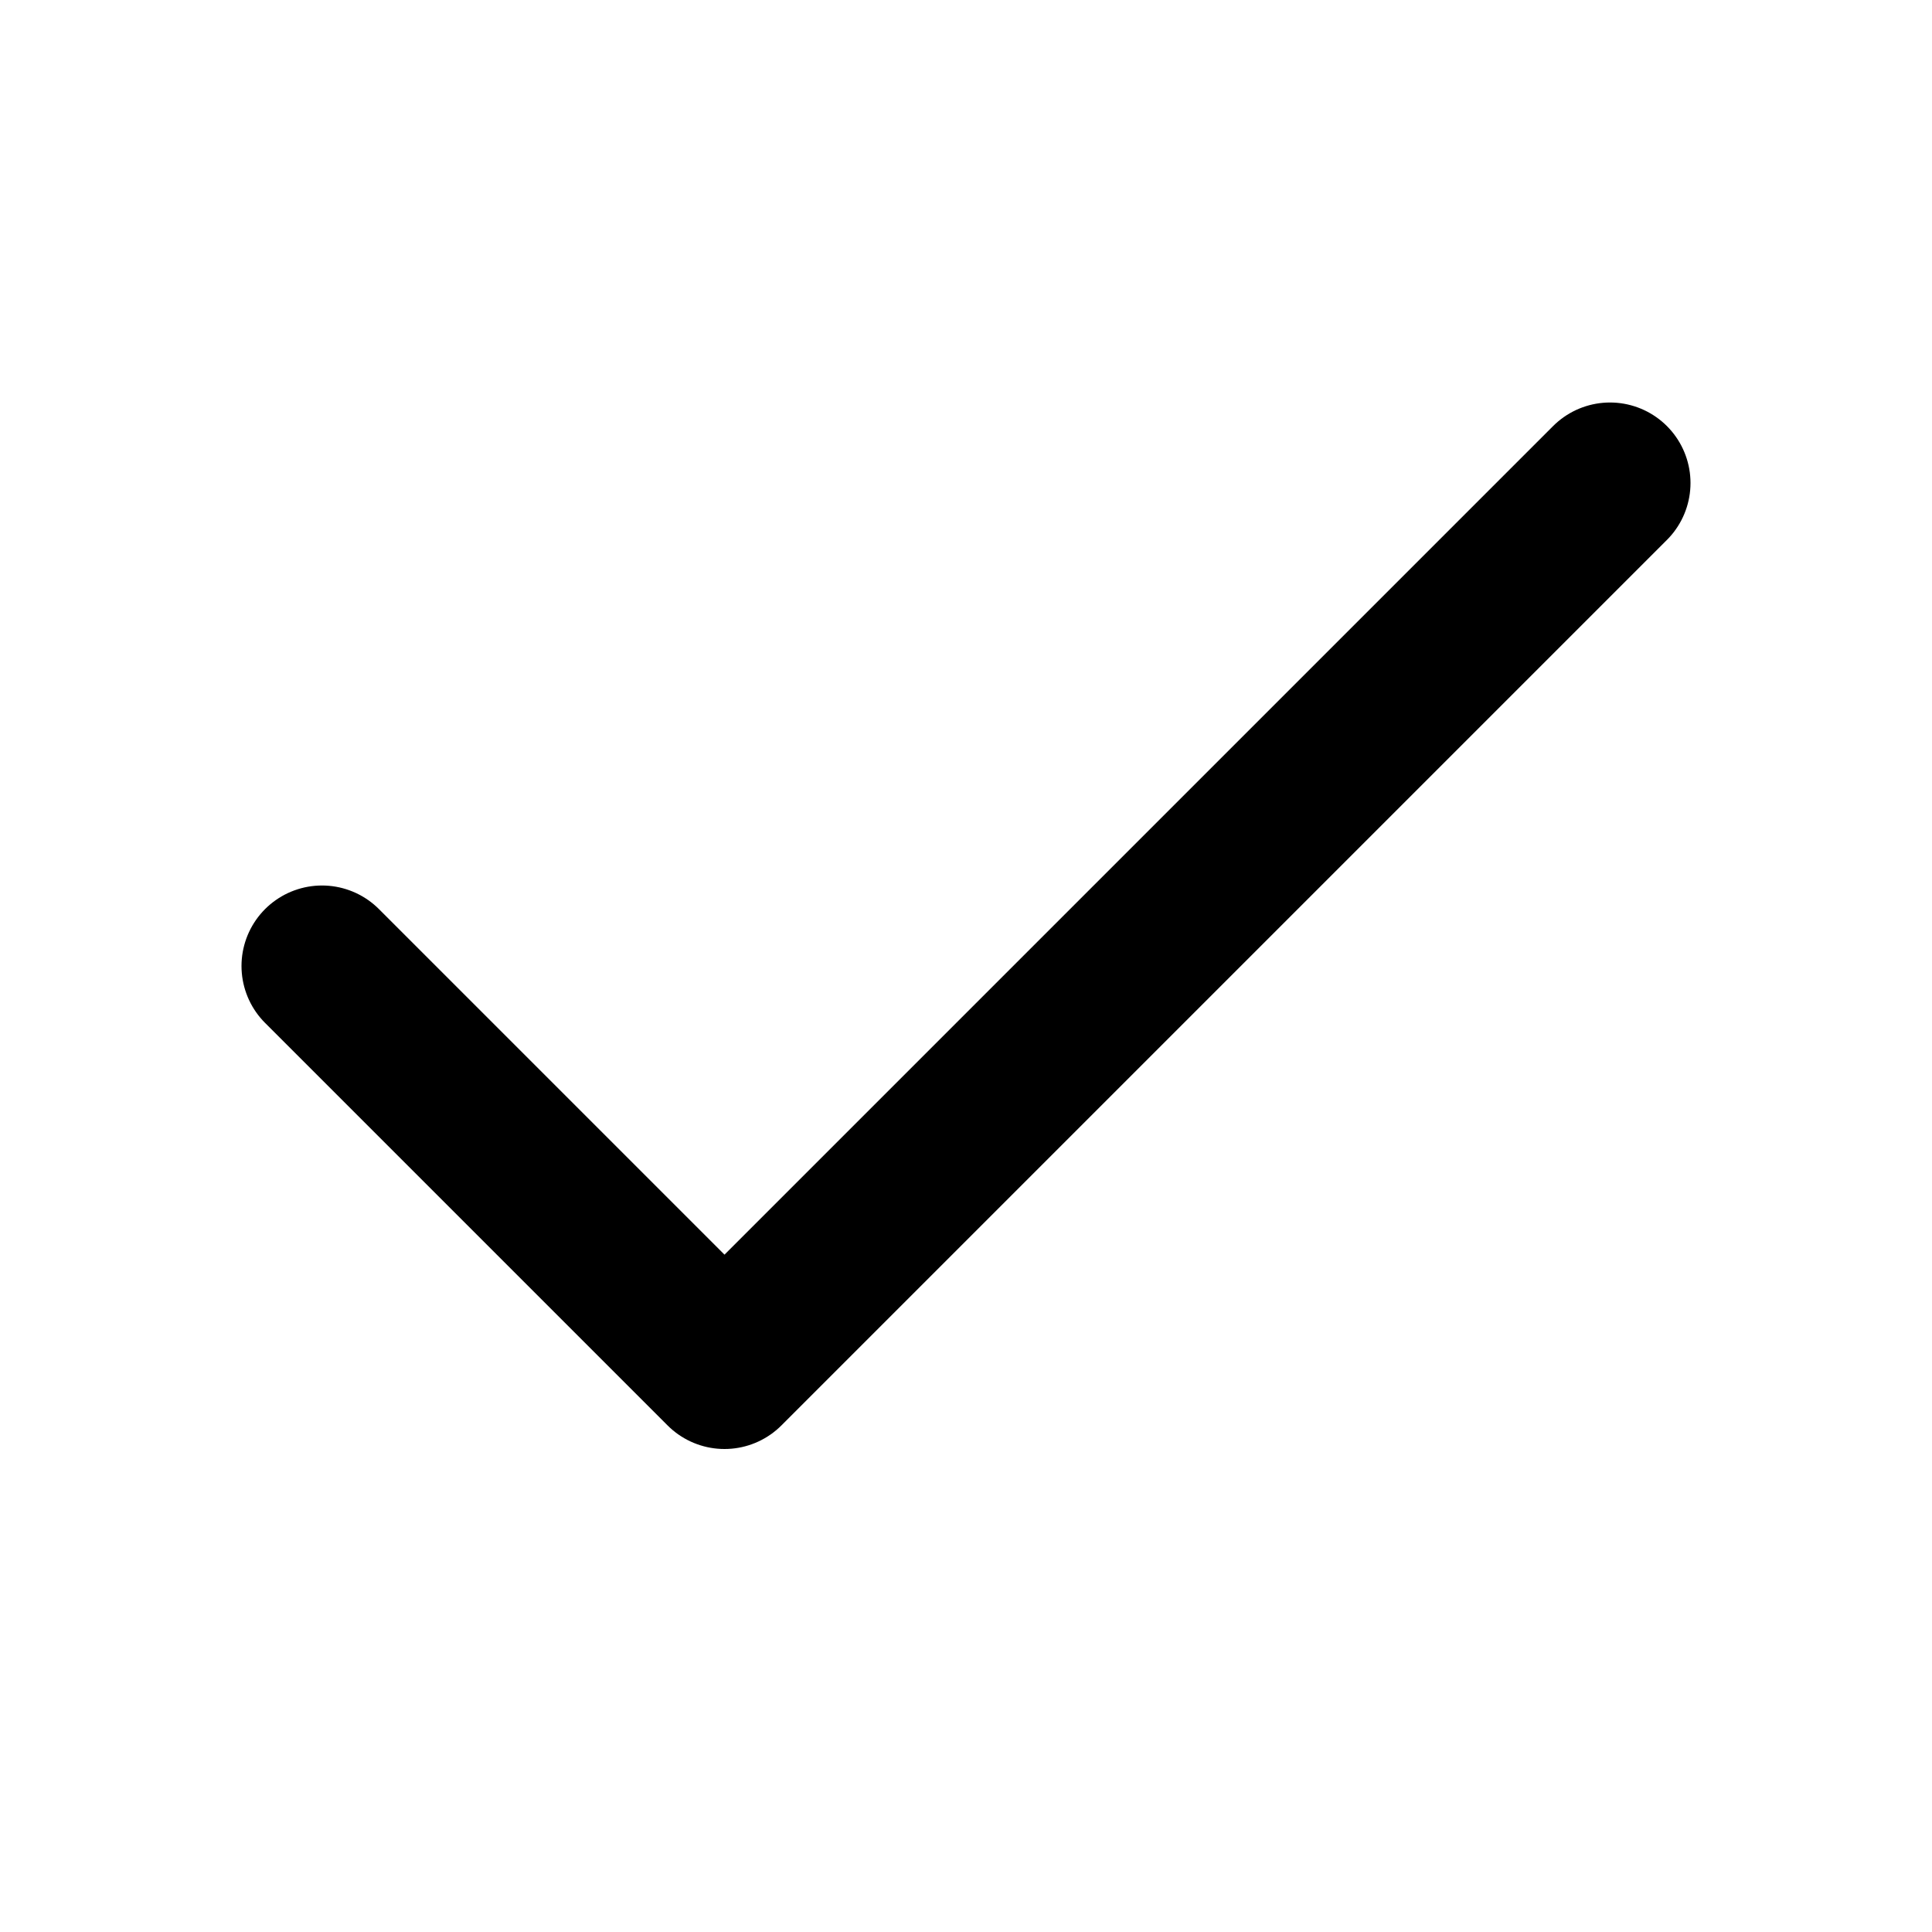
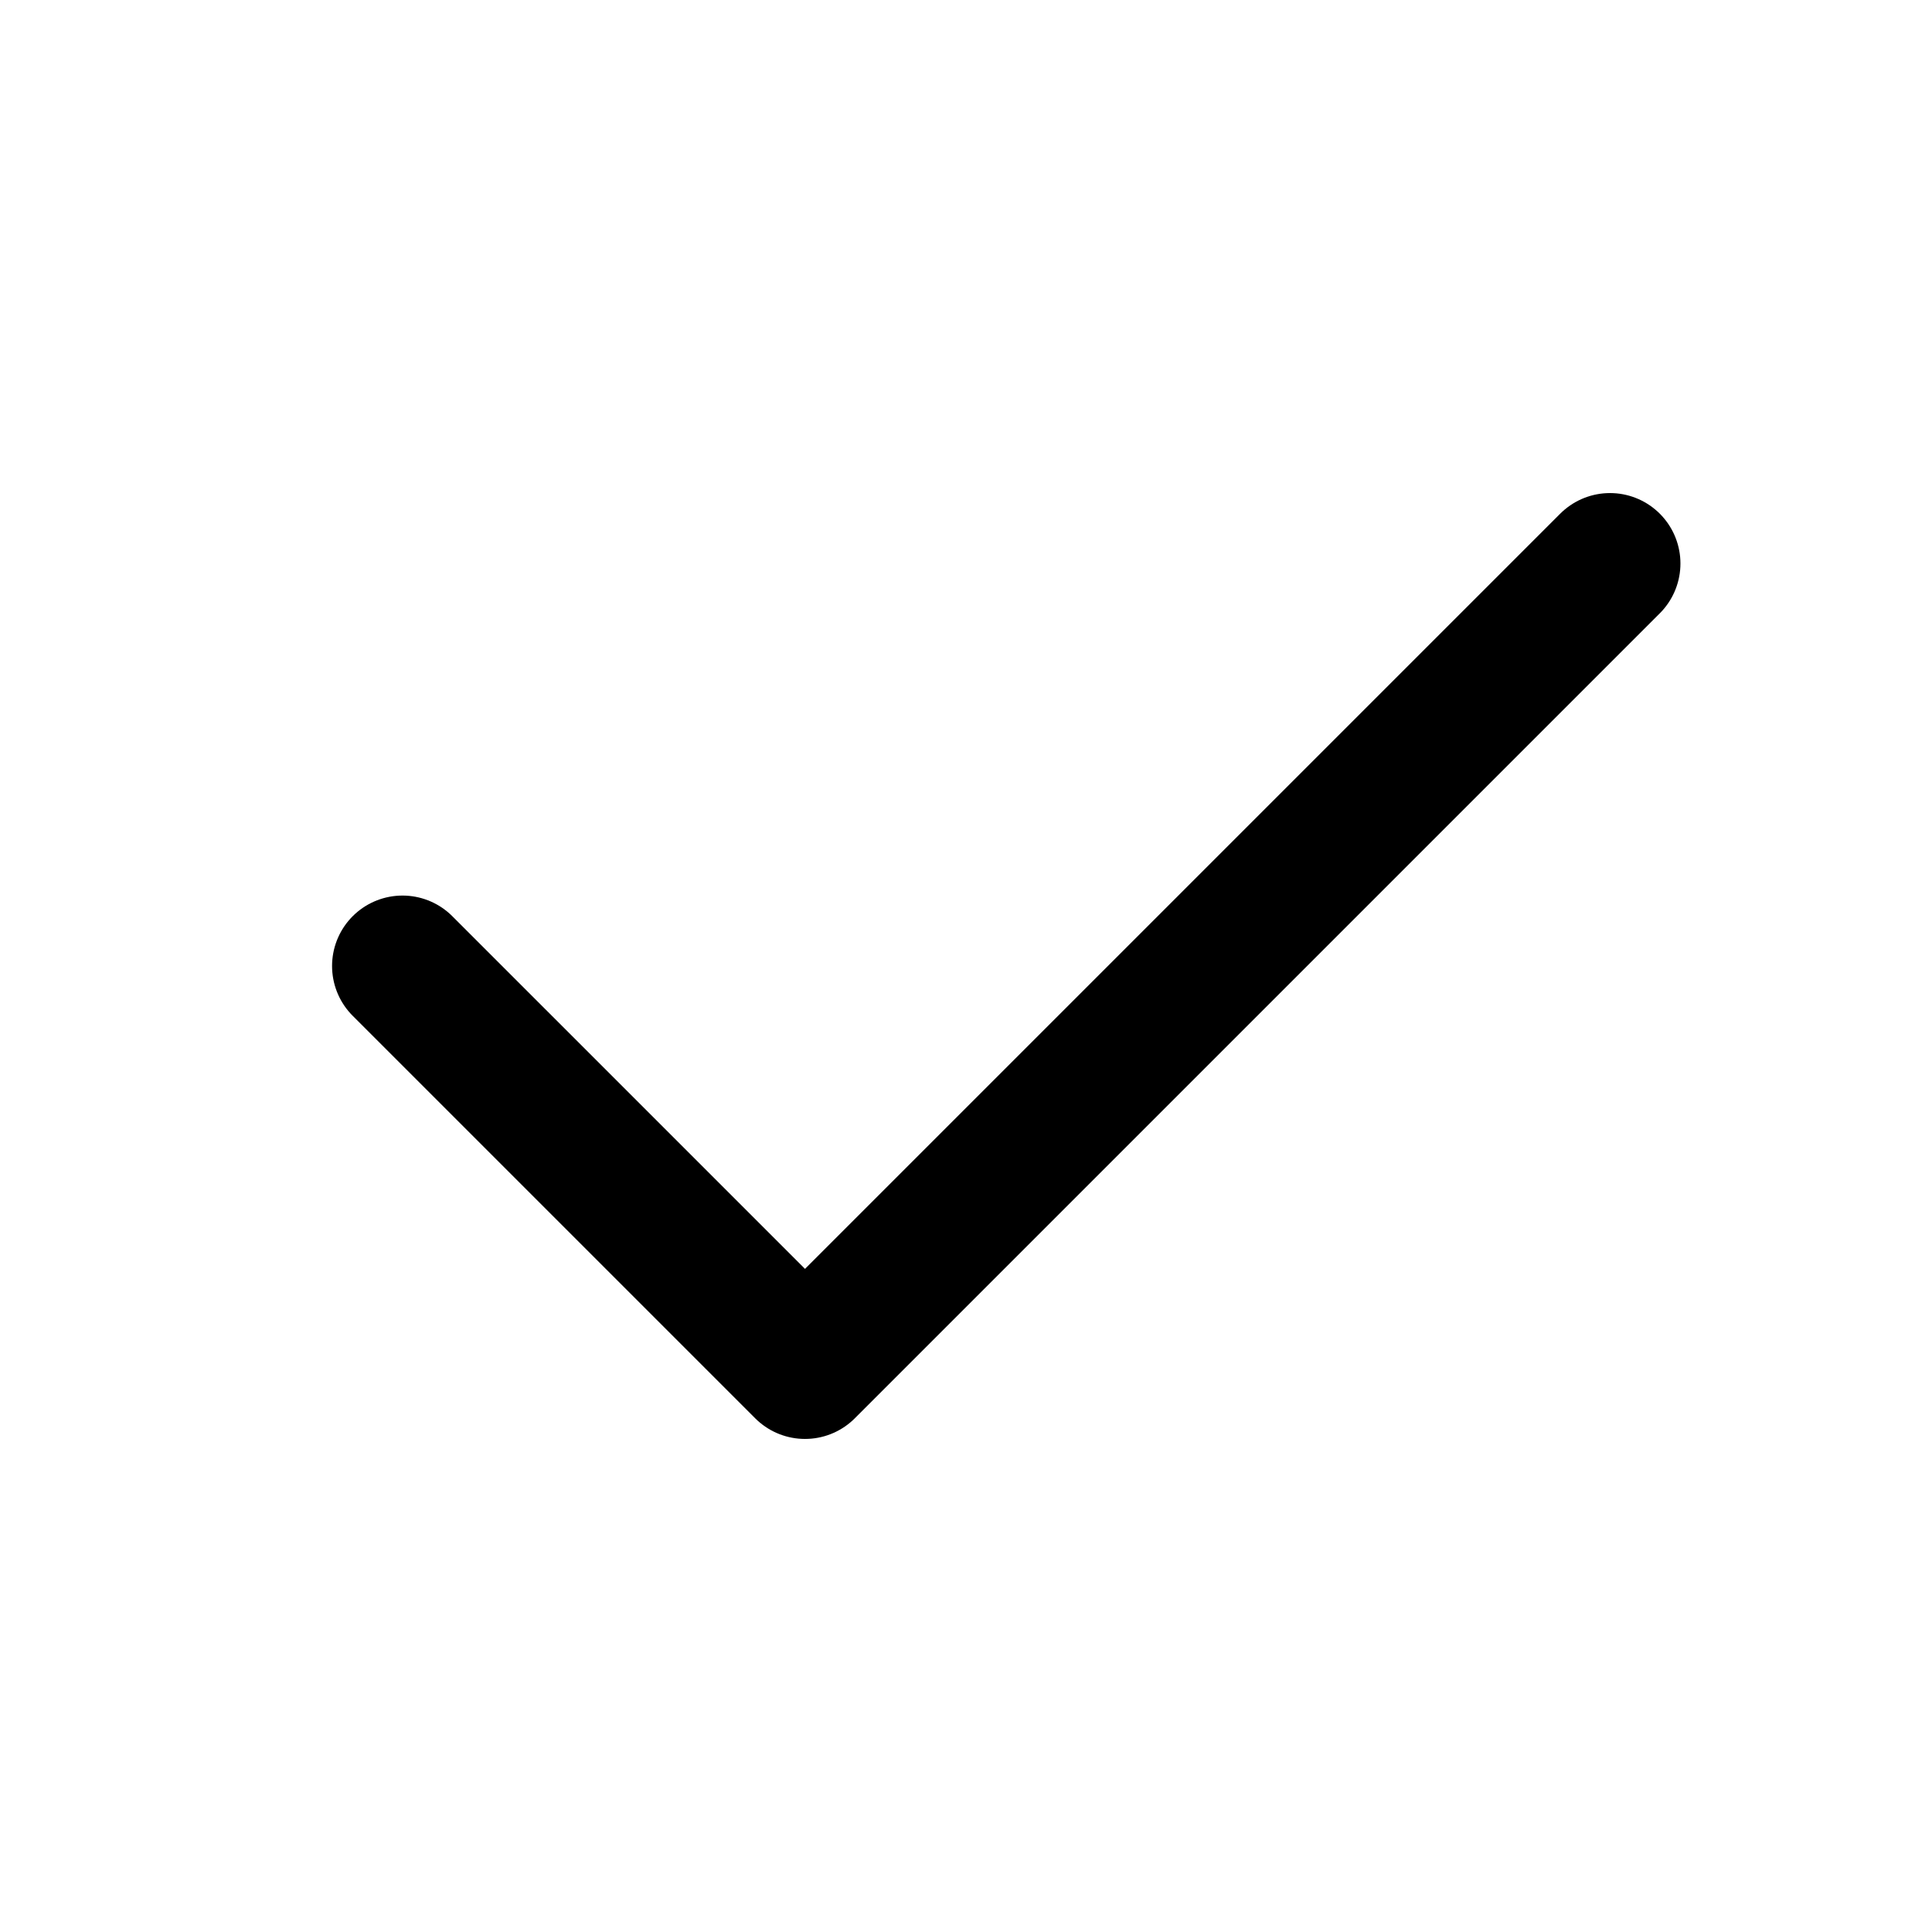
- <svg xmlns="http://www.w3.org/2000/svg" width="24" height="24" viewBox="0 0 24 24" fill="none" stroke="currentColor" stroke-width="2" stroke-linecap="round" stroke-linejoin="round">
-   <path d="M20 6 9 17l-5-5" />
+ <svg xmlns="http://www.w3.org/2000/svg" width="24" height="24" viewBox="0 0 24 24" fill="none" stroke="currentColor" stroke-width="1.75" stroke-linecap="round" stroke-linejoin="round">
+   <path d="M5 12l5 5l10 -10" />
</svg>
